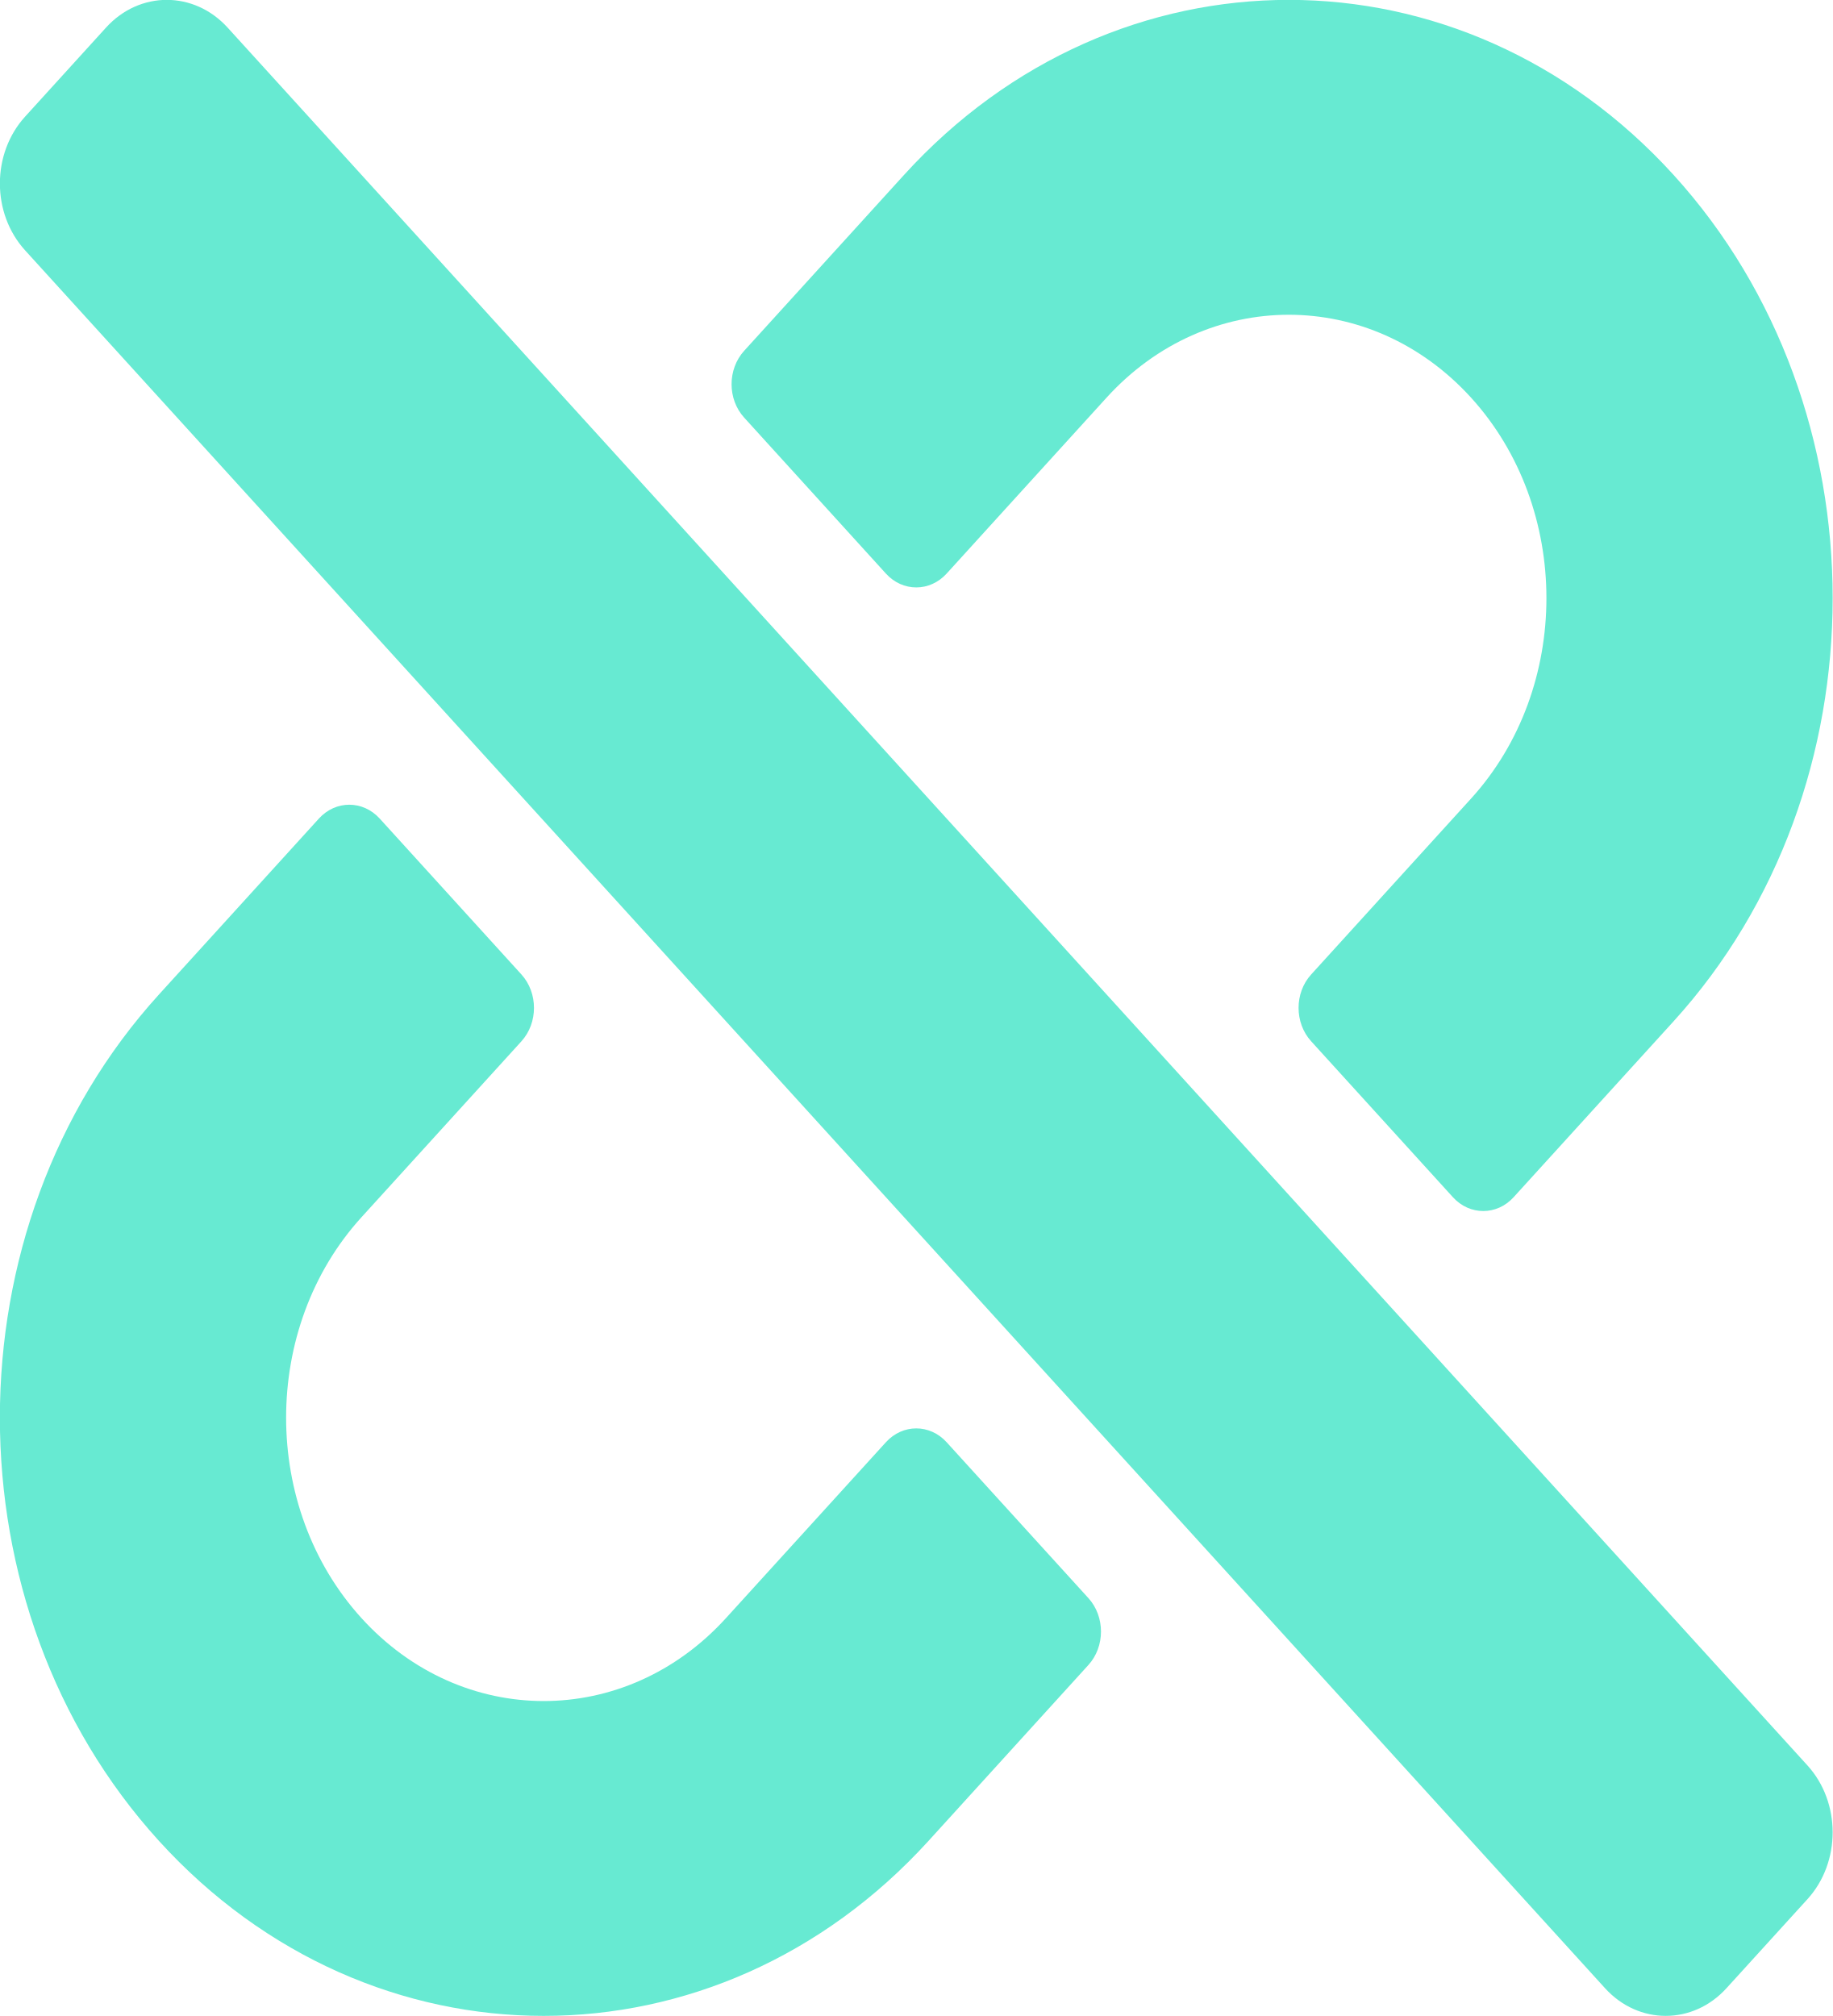
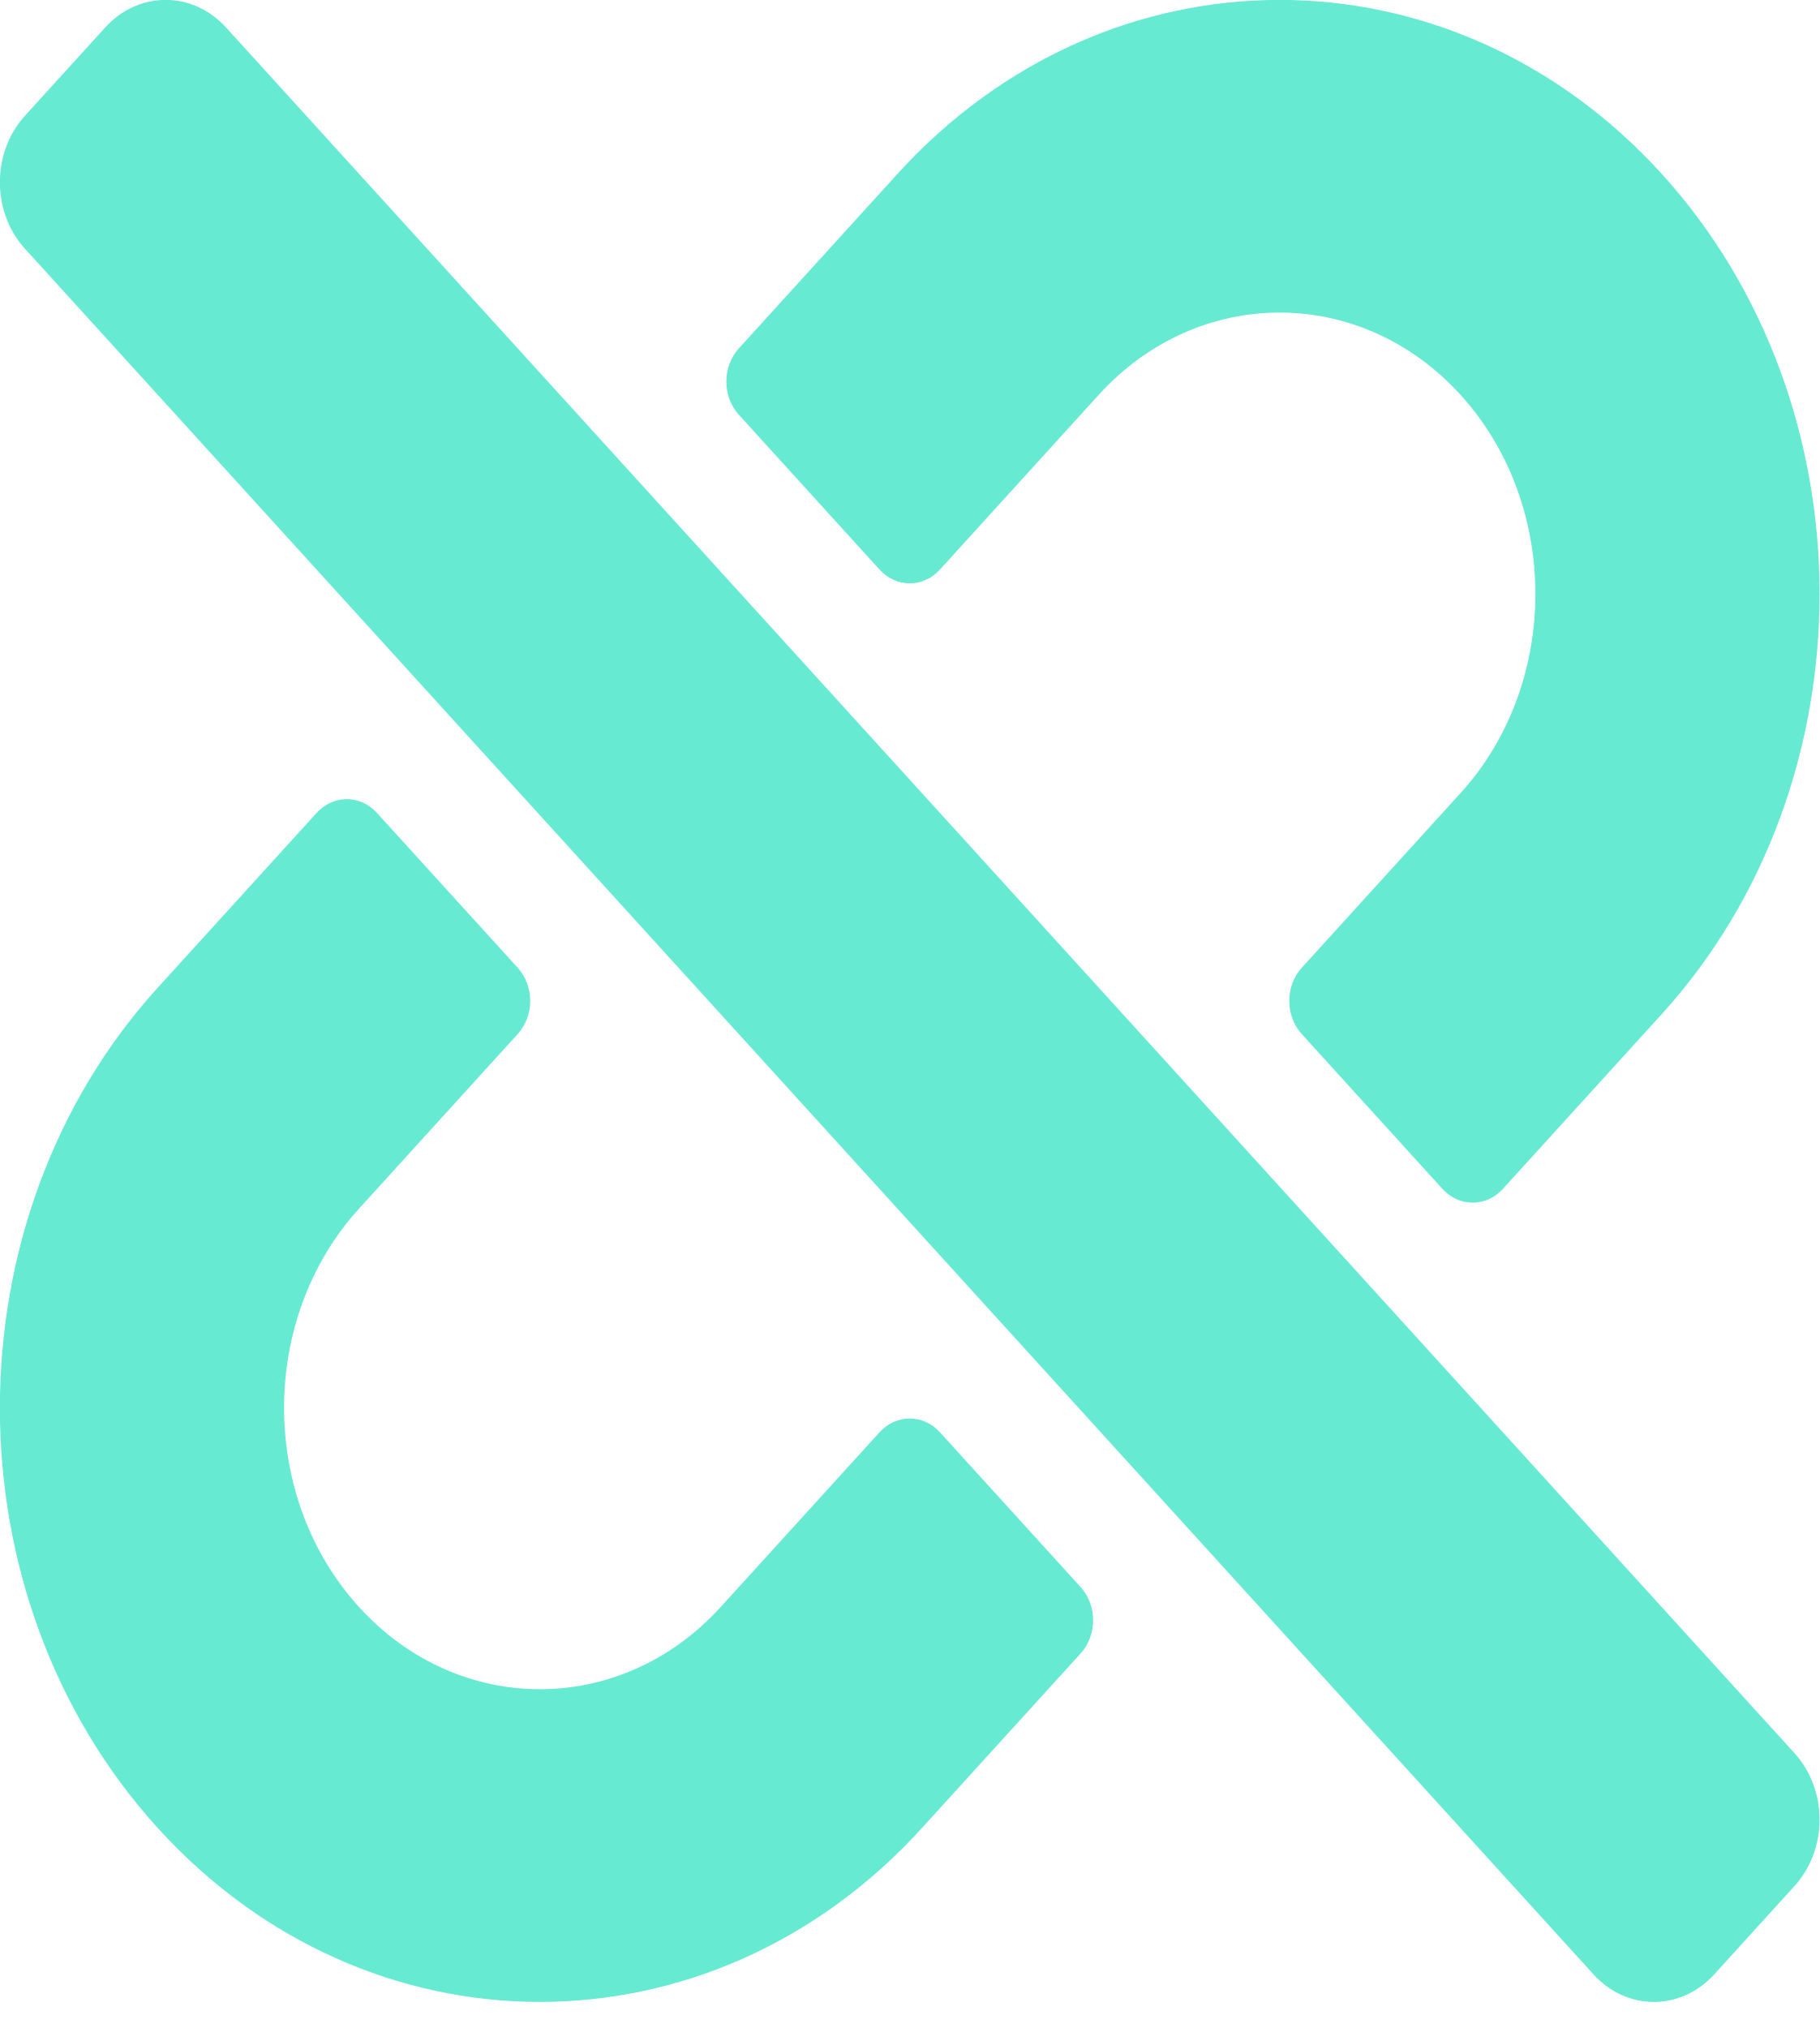
- <svg xmlns="http://www.w3.org/2000/svg" width="30" height="33" viewBox="0 0 30 33" fill="none">
-   <path d="M17.816 26.16C18.09 26.462 18.09 26.952 17.816 27.254L15.198 30.134C11.725 33.953 6.075 33.953 2.602 30.134C-0.87 26.314 -0.87 20.098 2.602 16.279L5.22 13.399C5.495 13.097 5.94 13.097 6.215 13.399L8.535 15.951C8.809 16.253 8.809 16.743 8.535 17.045L5.917 19.925C4.272 21.734 4.272 24.678 5.917 26.487C7.562 28.297 10.238 28.297 11.883 26.487L14.501 23.608C14.775 23.306 15.221 23.306 15.495 23.608L17.816 26.16ZM14.501 9.389C14.775 9.691 15.221 9.691 15.495 9.389L18.113 6.509C19.758 4.7 22.434 4.7 24.079 6.509C25.724 8.319 25.724 11.263 24.079 13.072L21.462 15.951C21.187 16.253 21.187 16.743 21.462 17.045L23.782 19.597C24.056 19.899 24.502 19.899 24.776 19.597L27.394 16.718C30.866 12.898 30.866 6.683 27.394 2.863C23.921 -0.957 18.271 -0.957 14.798 2.863L12.181 5.742C11.906 6.045 11.906 6.534 12.181 6.836L14.501 9.389ZM28.26 32.545L29.586 31.087C30.135 30.483 30.135 29.503 29.586 28.899L3.725 0.451C3.175 -0.153 2.285 -0.153 1.736 0.451L0.41 1.91C-0.139 2.514 -0.139 3.493 0.41 4.097L26.272 32.545C26.821 33.149 27.711 33.149 28.26 32.545Z" fill="#67EAD2" />
+ <svg xmlns="http://www.w3.org/2000/svg" width="35" height="39" viewBox="0 0 35 39" fill="none">
+   <path d="M20.785 30.521C21.105 30.873 21.105 31.444 20.785 31.797L17.731 35.156C13.68 39.612 7.088 39.613 3.036 35.156C-1.015 30.7 -1.015 23.448 3.036 18.992L6.09 15.633C6.411 15.28 6.93 15.28 7.25 15.633L9.957 18.61C10.278 18.963 10.278 19.534 9.957 19.886L6.903 23.246C4.984 25.357 4.984 28.791 6.903 30.902C8.822 33.013 11.945 33.013 13.864 30.902L16.918 27.543C17.238 27.191 17.758 27.191 18.078 27.543L20.785 30.521ZM16.918 10.954C17.238 11.306 17.758 11.306 18.078 10.954L21.132 7.594C23.051 5.483 26.174 5.483 28.093 7.594C30.012 9.705 30.012 13.14 28.093 15.251L25.039 18.61C24.718 18.963 24.718 19.534 25.039 19.886L27.745 22.864C28.066 23.216 28.585 23.216 28.906 22.864L31.96 19.505C36.011 15.048 36.011 7.797 31.96 3.341C27.908 -1.116 21.316 -1.116 17.265 3.341L14.211 6.7C13.891 7.052 13.891 7.624 14.211 7.976L16.918 10.954ZM32.971 37.97L34.517 36.268C35.158 35.563 35.158 34.421 34.517 33.716L4.346 0.527C3.705 -0.178 2.666 -0.178 2.025 0.527L0.478 2.228C-0.162 2.933 -0.162 4.076 0.478 4.781L30.651 37.97C31.291 38.675 32.33 38.675 32.971 37.97Z" fill="#67EAD2" />
</svg>
